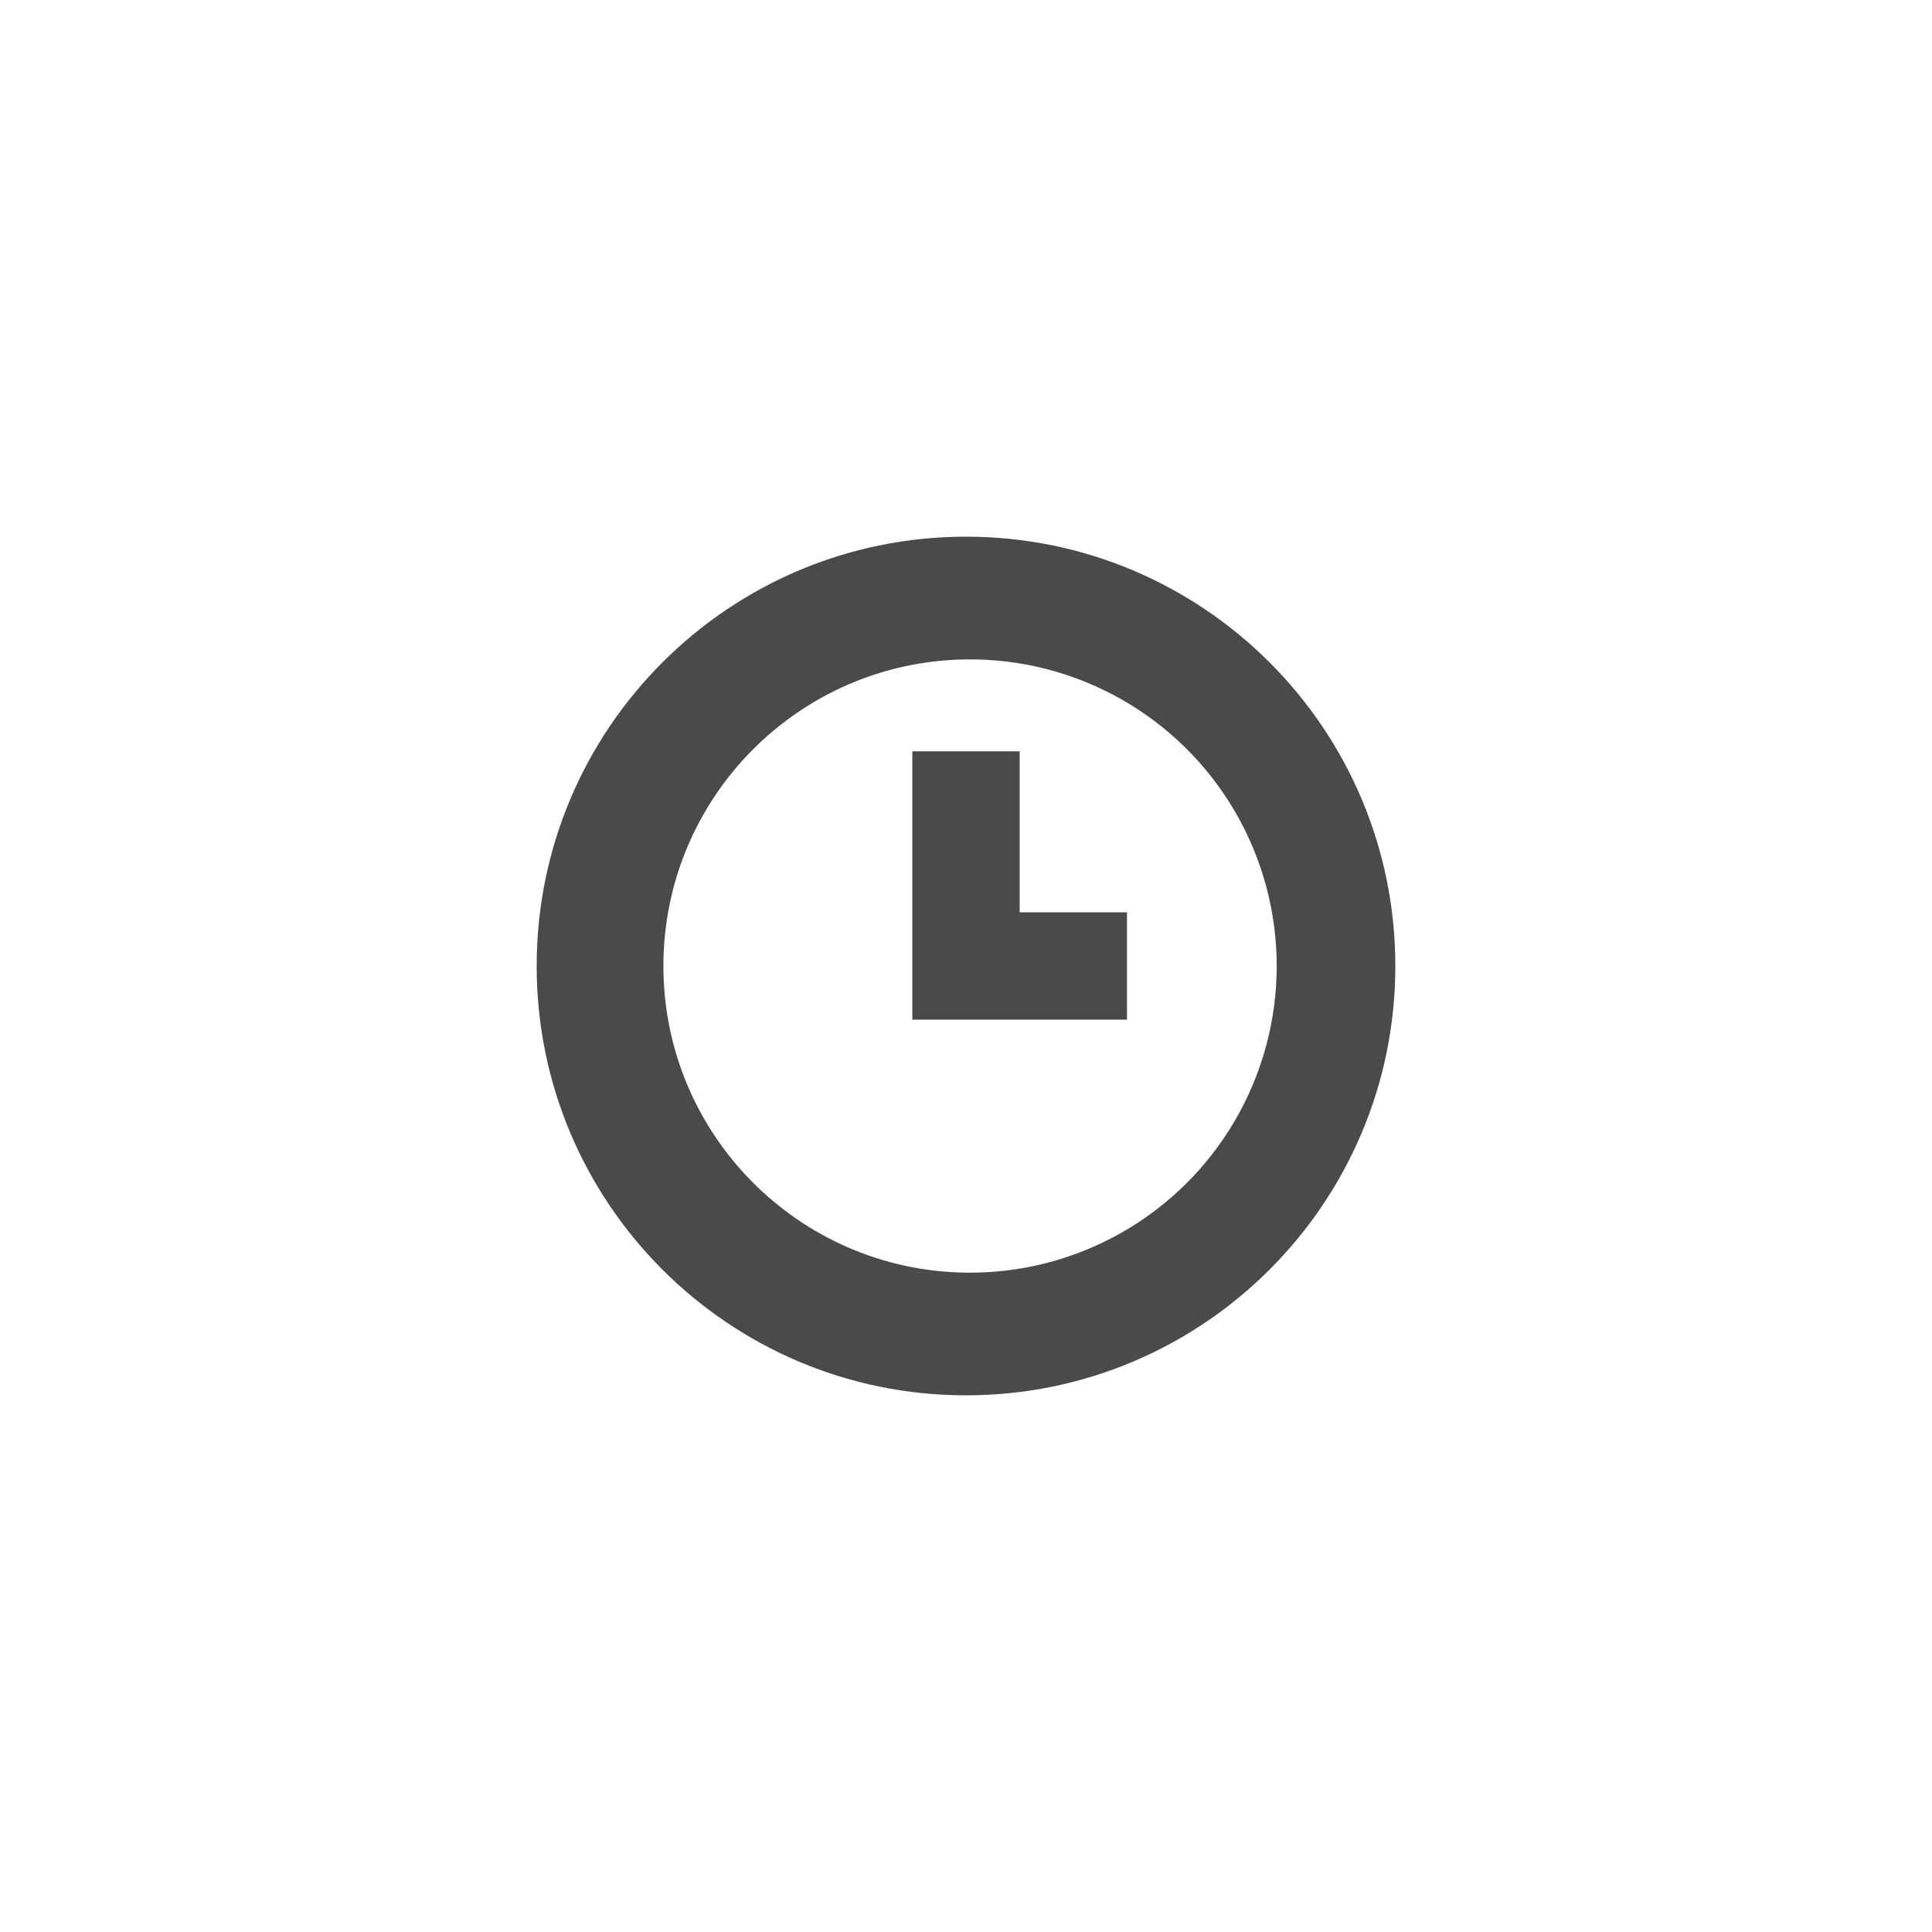
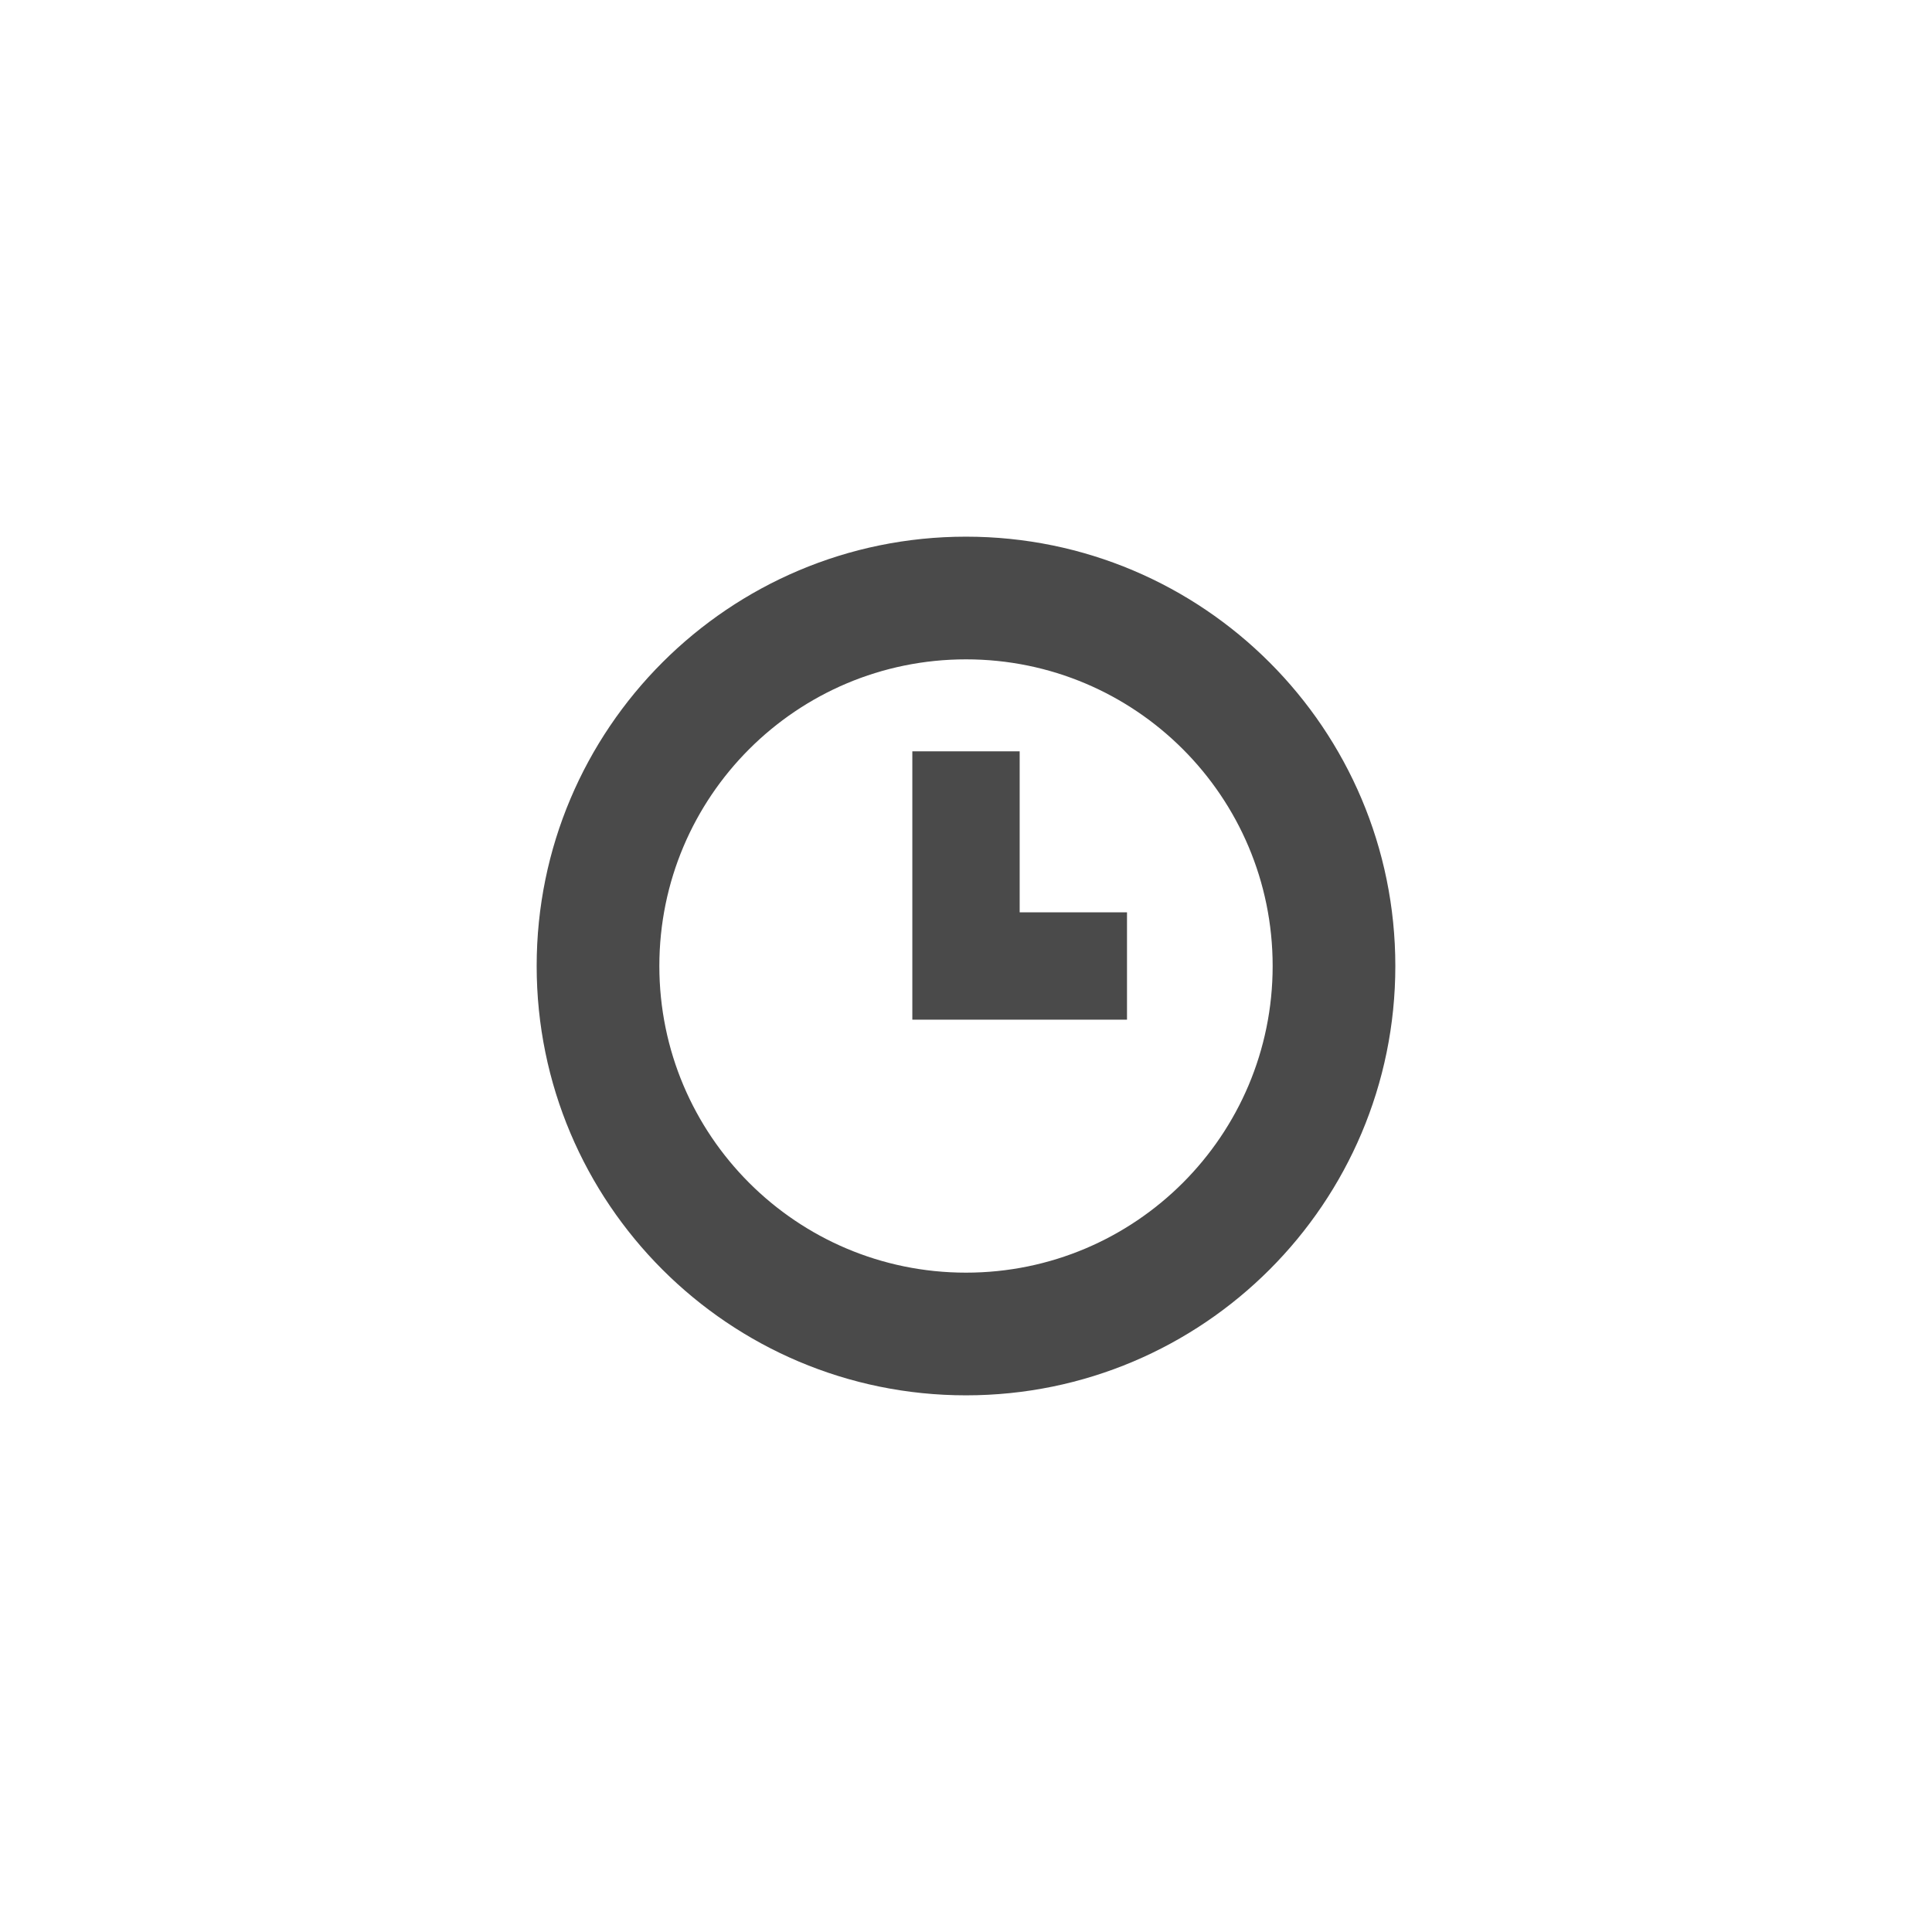
<svg xmlns="http://www.w3.org/2000/svg" width="36" height="36" viewBox="0 0 36 36">
  <g fill="none" fill-rule="evenodd">
-     <path d="M0 0h36v36H0z" />
-     <path d="M18 26a8 8 0 1 0 0-16 8 8 0 0 0 0 16zm0-2.286a5.714 5.714 0 1 0 0-11.427 5.714 5.714 0 0 0 0 11.427z" fill="#4A4A4A" />
-     <path d="M18 18v-3m0 3h2" stroke="#4A4A4A" stroke-width="2" stroke-linecap="square" />
+     <path fill="none" d="M0 0h36v36H0z" />
+     <path d="M18 26c4.418 0 8-3.582 8-8s-3.582-8-8-8-8 3.582-8 8 3.582 8 8 8zm0-2.286c3.156 0 5.714-2.558 5.714-5.714 0-3.156-2.558-5.714-5.714-5.714-3.156 0-5.714 2.558-5.714 5.714 0 3.156 2.558 5.714 5.714 5.714z" fill="#4A4A4A" />
+     <path d="M18 18v-3M18 18h2" stroke="#4A4A4A" stroke-width="2" stroke-linecap="square" />
  </g>
</svg>
